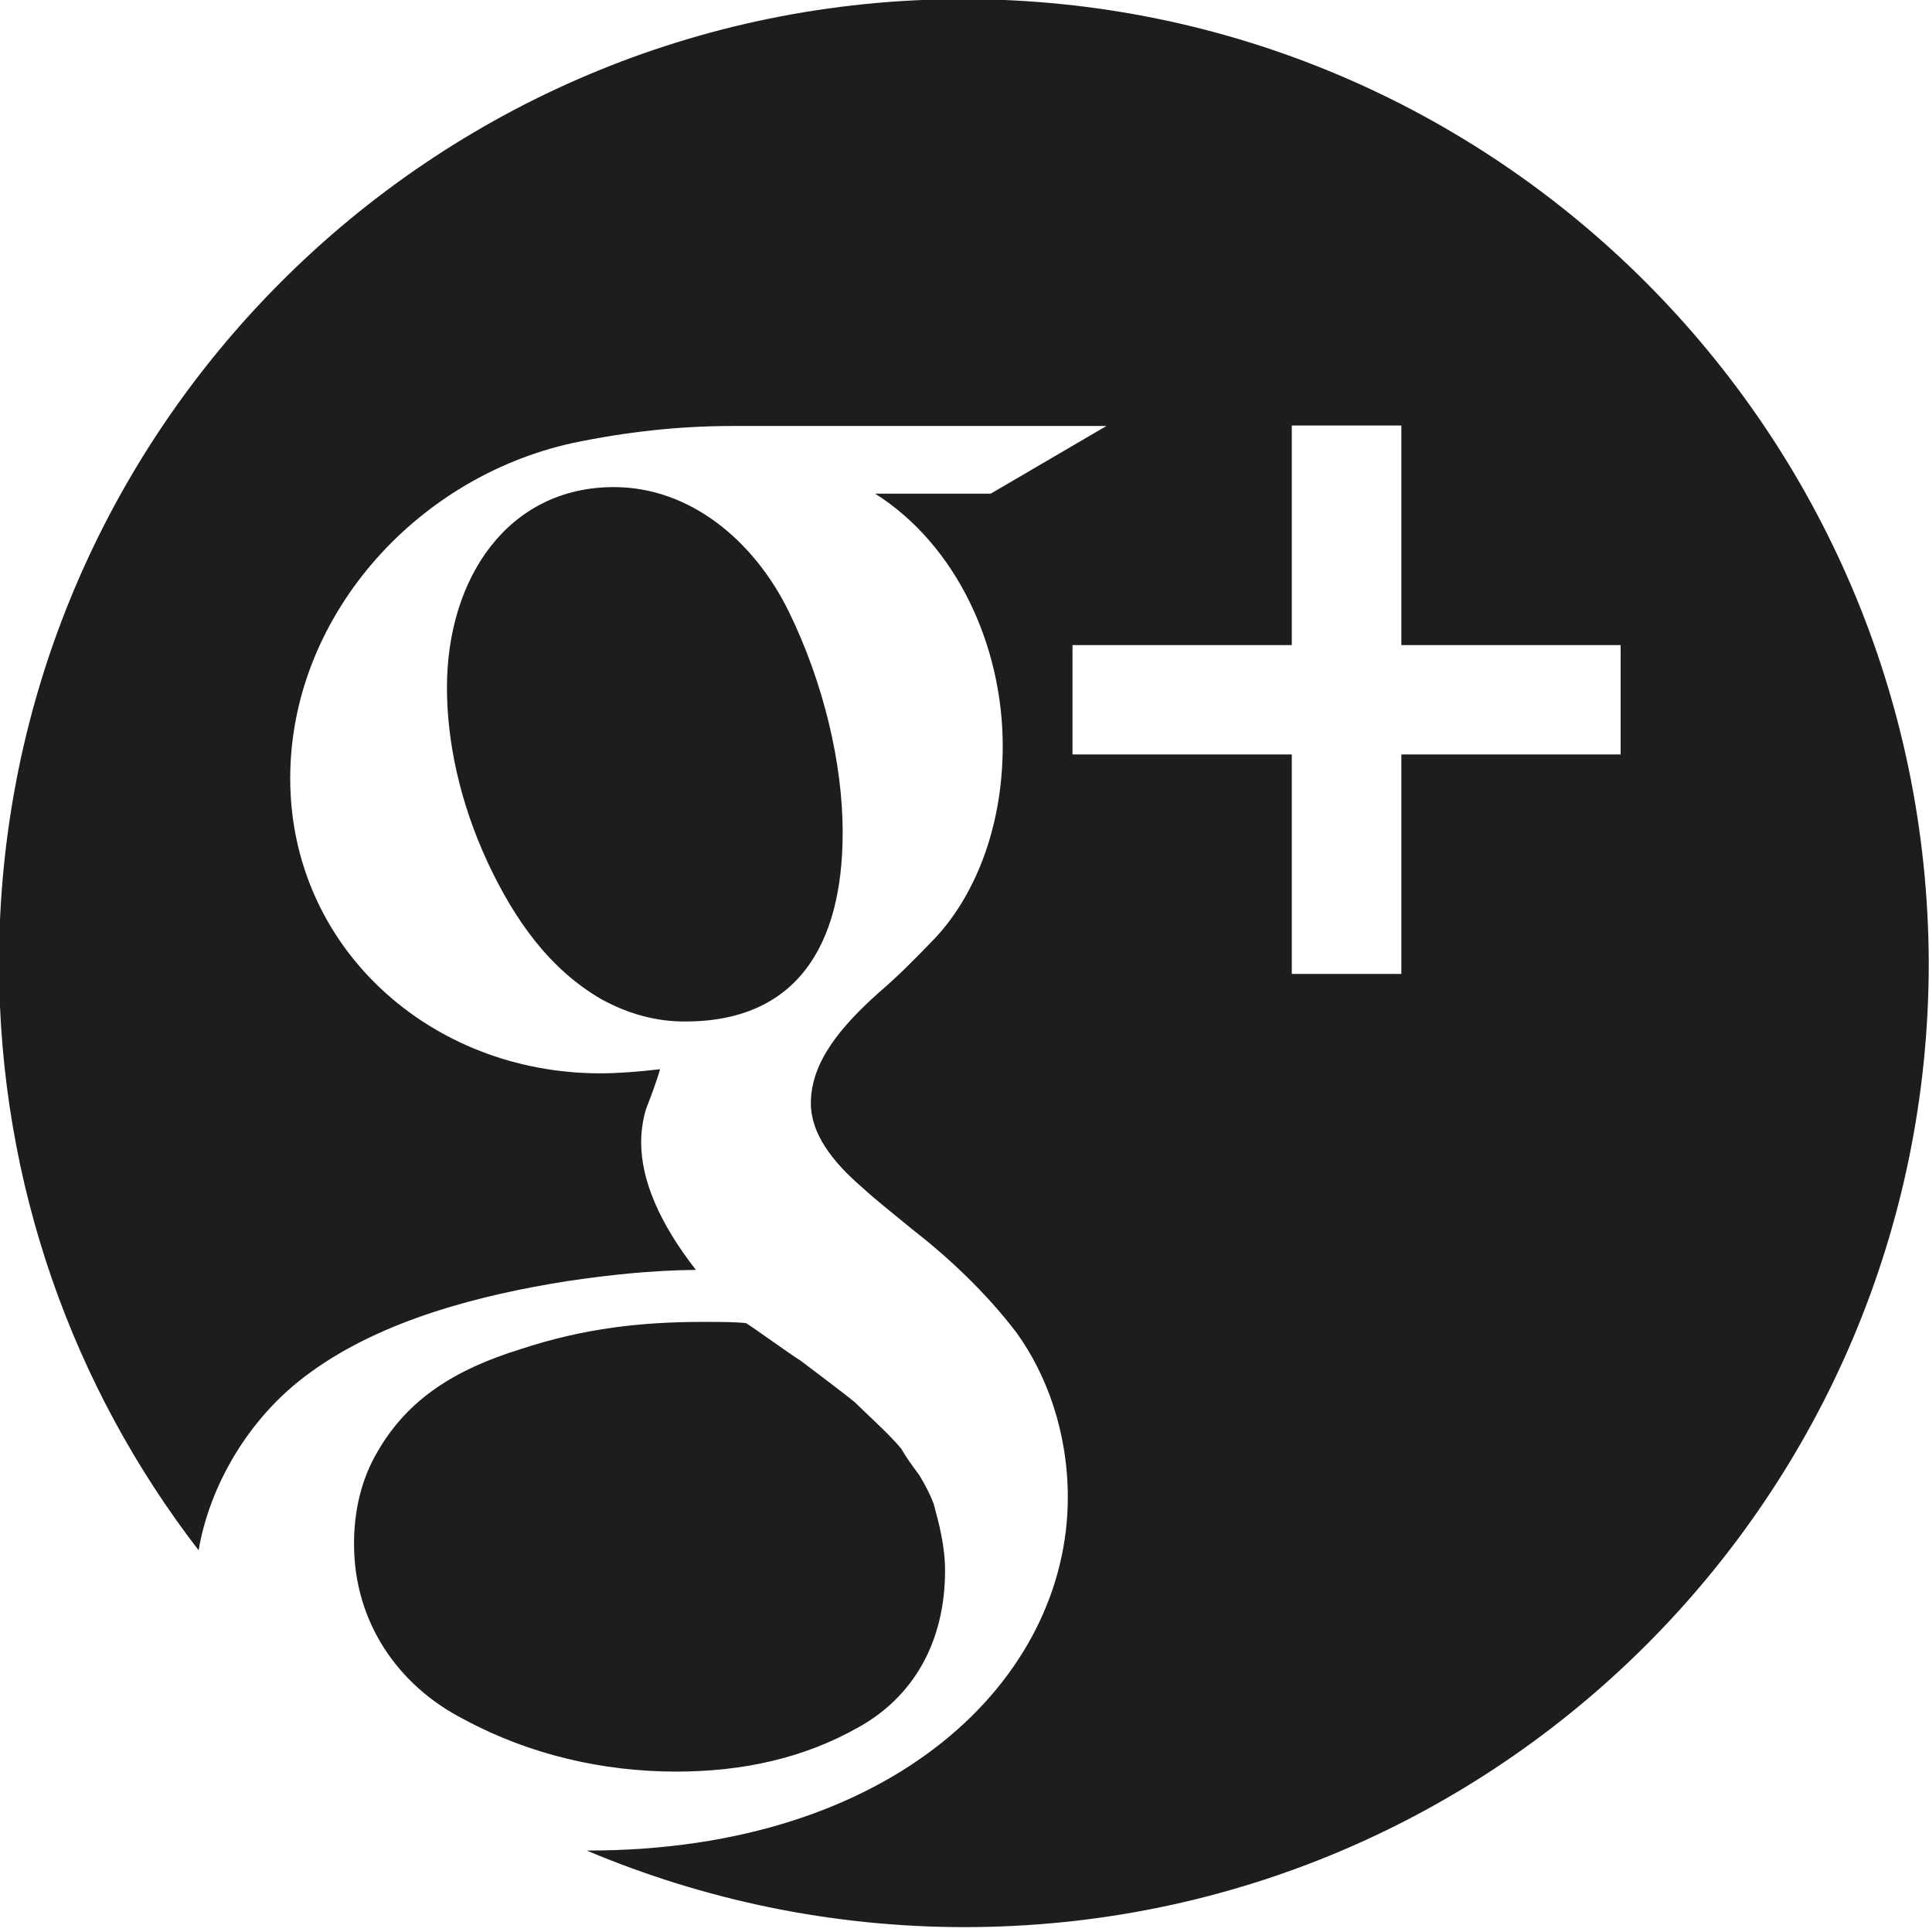
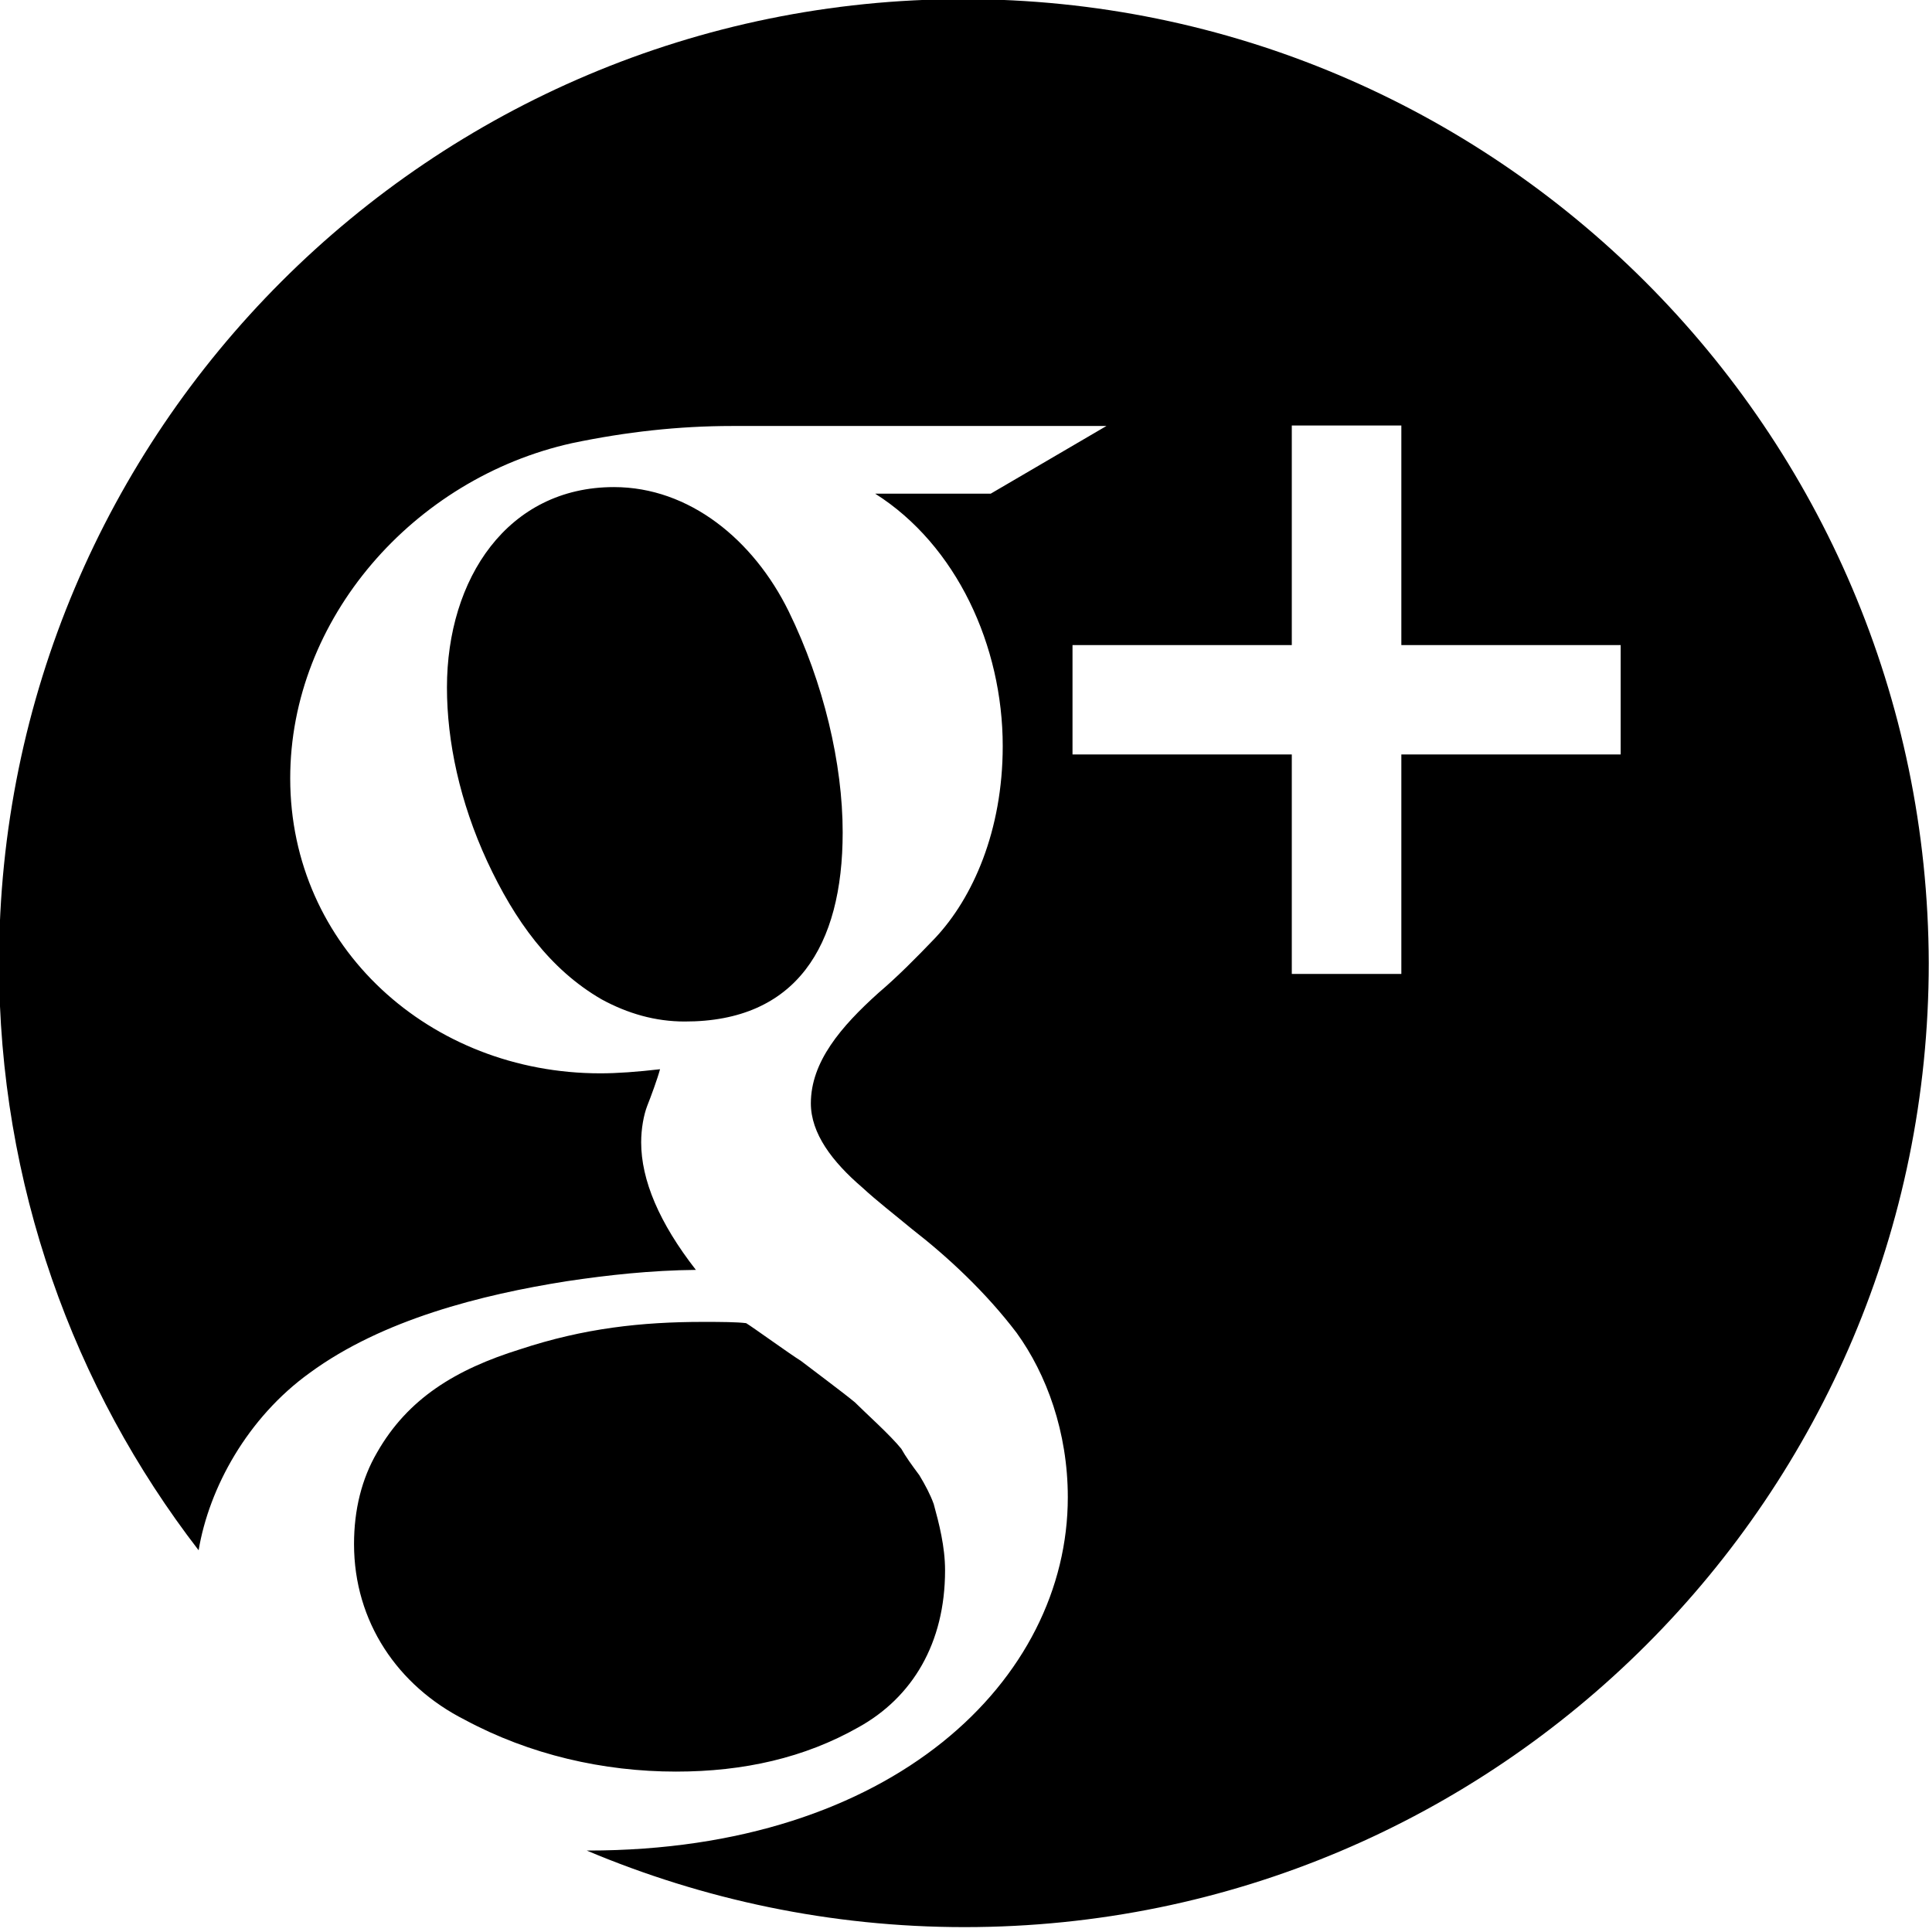
<svg xmlns="http://www.w3.org/2000/svg" width="512px" height="513px" viewBox="0 0 512 513" version="1.1">
  <description>Created with Sketch (http://www.bohemiancoding.com/sketch)</description>
  <defs />
  <g id="Page-1" stroke="none" stroke-width="1" fill="none" fill-rule="evenodd">
-     <path d="M100.128,385.656 C96.032,392.664 94,400.904 94,409.992 C94,430.68 105.664,447.656 123.344,456.616 C140.624,465.928 160.16,470.408 179.504,470.408 C197.472,470.408 213.632,466.744 227.92,458.648 C242.256,450.712 250.928,436.312 250.928,416.984 C250.928,410.648 249.328,404.504 247.92,399.368 C247.056,396.952 245.712,394.376 244.096,391.704 C242.032,388.936 240.432,386.712 239.312,384.696 C236.368,381.032 229.648,375.032 226.976,372.344 C224,369.864 215.184,363.304 212.64,361.336 C209.92,359.672 199.92,352.424 198.112,351.336 C195.616,351.032 191.744,351 186.736,351 C170.368,351 155.072,352.664 138.08,358.28 C121.04,363.592 108.304,371.32 100.128,385.656 Z M223.744,221.016 C223.744,202.824 218.72,181.368 209.408,162.328 C200.064,143.32 183.008,129.336 163.008,129.336 C134.816,129.336 118.672,153.608 118.672,182.552 C118.672,196.888 122.08,212.936 129.36,228.712 C136.64,244.376 145.952,257.368 159.696,265.336 C166.704,269.16 174.032,271.24 181.792,271.24 C211.36,271.288 223.744,251.288 223.744,221.016 Z M255.744,-0.232 C114.368,-0.232 -0.256,114.392 -0.256,255.768 C-0.256,314.424 19.488,368.536 52.736,411.64 C55.52,395.016 65.728,376.424 82.24,364.536 C101.552,350.36 127.904,343.768 150.464,340.2 C161.584,338.536 172.96,337.304 184.768,337.192 C175.024,324.696 170.24,313.32 170.24,303.32 C170.24,299.656 170.928,296.04 171.84,293.656 C172.832,291.176 174.592,286.376 175.248,283.912 C169.12,284.616 163.904,285 159.392,285 C114.272,285 77.056,251.592 77.056,206.664 C77.056,164.312 109.808,127 151.872,117.672 C166.208,114.664 180.304,113.112 194.4,113.112 L293.776,113.112 L263.056,131.08 L232.368,131.08 C253.968,144.744 266.24,171.48 266.24,198.088 C266.24,220.568 258.304,238.424 248.272,249.096 C243.28,254.312 238.272,259.368 233.264,263.624 C223.264,272.616 215.296,281.96 215.296,292.968 C215.296,300.936 220.928,308.44 228.96,315.32 C232.832,318.904 237.296,322.328 242.112,326.328 C251.776,333.832 261.776,343.176 269.936,353.912 C277.888,364.92 283.52,380.248 283.52,397.576 C283.52,445.912 237.184,491.368 156.176,491.368 L155.776,491.368 C186.624,504.376 220.528,511.704 256.112,511.704 C397.568,511.704 512.112,397.08 512.112,255.704 C511.744,114.424 397.072,-0.232 255.744,-0.232 Z M430.304,200.328 L372.08,200.328 L372.08,258.6 L342.992,258.6 L342.992,200.328 L284.768,200.328 L284.768,171.288 L342.992,171.288 L342.992,112.984 L372.08,112.984 L372.08,171.288 L430.304,171.288 L430.304,200.328 L430.304,200.328 Z" id="gplus2" fill="#1D1D1B" />
+     <path d="M100.128,385.656 C96.032,392.664 94,400.904 94,409.992 C94,430.68 105.664,447.656 123.344,456.616 C140.624,465.928 160.16,470.408 179.504,470.408 C197.472,470.408 213.632,466.744 227.92,458.648 C242.256,450.712 250.928,436.312 250.928,416.984 C250.928,410.648 249.328,404.504 247.92,399.368 C247.056,396.952 245.712,394.376 244.096,391.704 C242.032,388.936 240.432,386.712 239.312,384.696 C236.368,381.032 229.648,375.032 226.976,372.344 C224,369.864 215.184,363.304 212.64,361.336 C209.92,359.672 199.92,352.424 198.112,351.336 C195.616,351.032 191.744,351 186.736,351 C170.368,351 155.072,352.664 138.08,358.28 C121.04,363.592 108.304,371.32 100.128,385.656 Z M223.744,221.016 C223.744,202.824 218.72,181.368 209.408,162.328 C200.064,143.32 183.008,129.336 163.008,129.336 C134.816,129.336 118.672,153.608 118.672,182.552 C118.672,196.888 122.08,212.936 129.36,228.712 C136.64,244.376 145.952,257.368 159.696,265.336 C166.704,269.16 174.032,271.24 181.792,271.24 C211.36,271.288 223.744,251.288 223.744,221.016 Z M255.744,-0.232 C114.368,-0.232 -0.256,114.392 -0.256,255.768 C-0.256,314.424 19.488,368.536 52.736,411.64 C55.52,395.016 65.728,376.424 82.24,364.536 C101.552,350.36 127.904,343.768 150.464,340.2 C161.584,338.536 172.96,337.304 184.768,337.192 C175.024,324.696 170.24,313.32 170.24,303.32 C170.24,299.656 170.928,296.04 171.84,293.656 C172.832,291.176 174.592,286.376 175.248,283.912 C169.12,284.616 163.904,285 159.392,285 C114.272,285 77.056,251.592 77.056,206.664 C77.056,164.312 109.808,127 151.872,117.672 C166.208,114.664 180.304,113.112 194.4,113.112 L293.776,113.112 L263.056,131.08 L232.368,131.08 C253.968,144.744 266.24,171.48 266.24,198.088 C266.24,220.568 258.304,238.424 248.272,249.096 C243.28,254.312 238.272,259.368 233.264,263.624 C223.264,272.616 215.296,281.96 215.296,292.968 C215.296,300.936 220.928,308.44 228.96,315.32 C232.832,318.904 237.296,322.328 242.112,326.328 C251.776,333.832 261.776,343.176 269.936,353.912 C277.888,364.92 283.52,380.248 283.52,397.576 C283.52,445.912 237.184,491.368 156.176,491.368 L155.776,491.368 C186.624,504.376 220.528,511.704 256.112,511.704 C397.568,511.704 512.112,397.08 512.112,255.704 C511.744,114.424 397.072,-0.232 255.744,-0.232 Z M430.304,200.328 L372.08,200.328 L372.08,258.6 L342.992,258.6 L342.992,200.328 L284.768,200.328 L284.768,171.288 L342.992,171.288 L342.992,112.984 L372.08,112.984 L372.08,171.288 L430.304,171.288 L430.304,200.328 L430.304,200.328 Z" id="gplus-alt-0" fill="#000000" />
  </g>
</svg>
